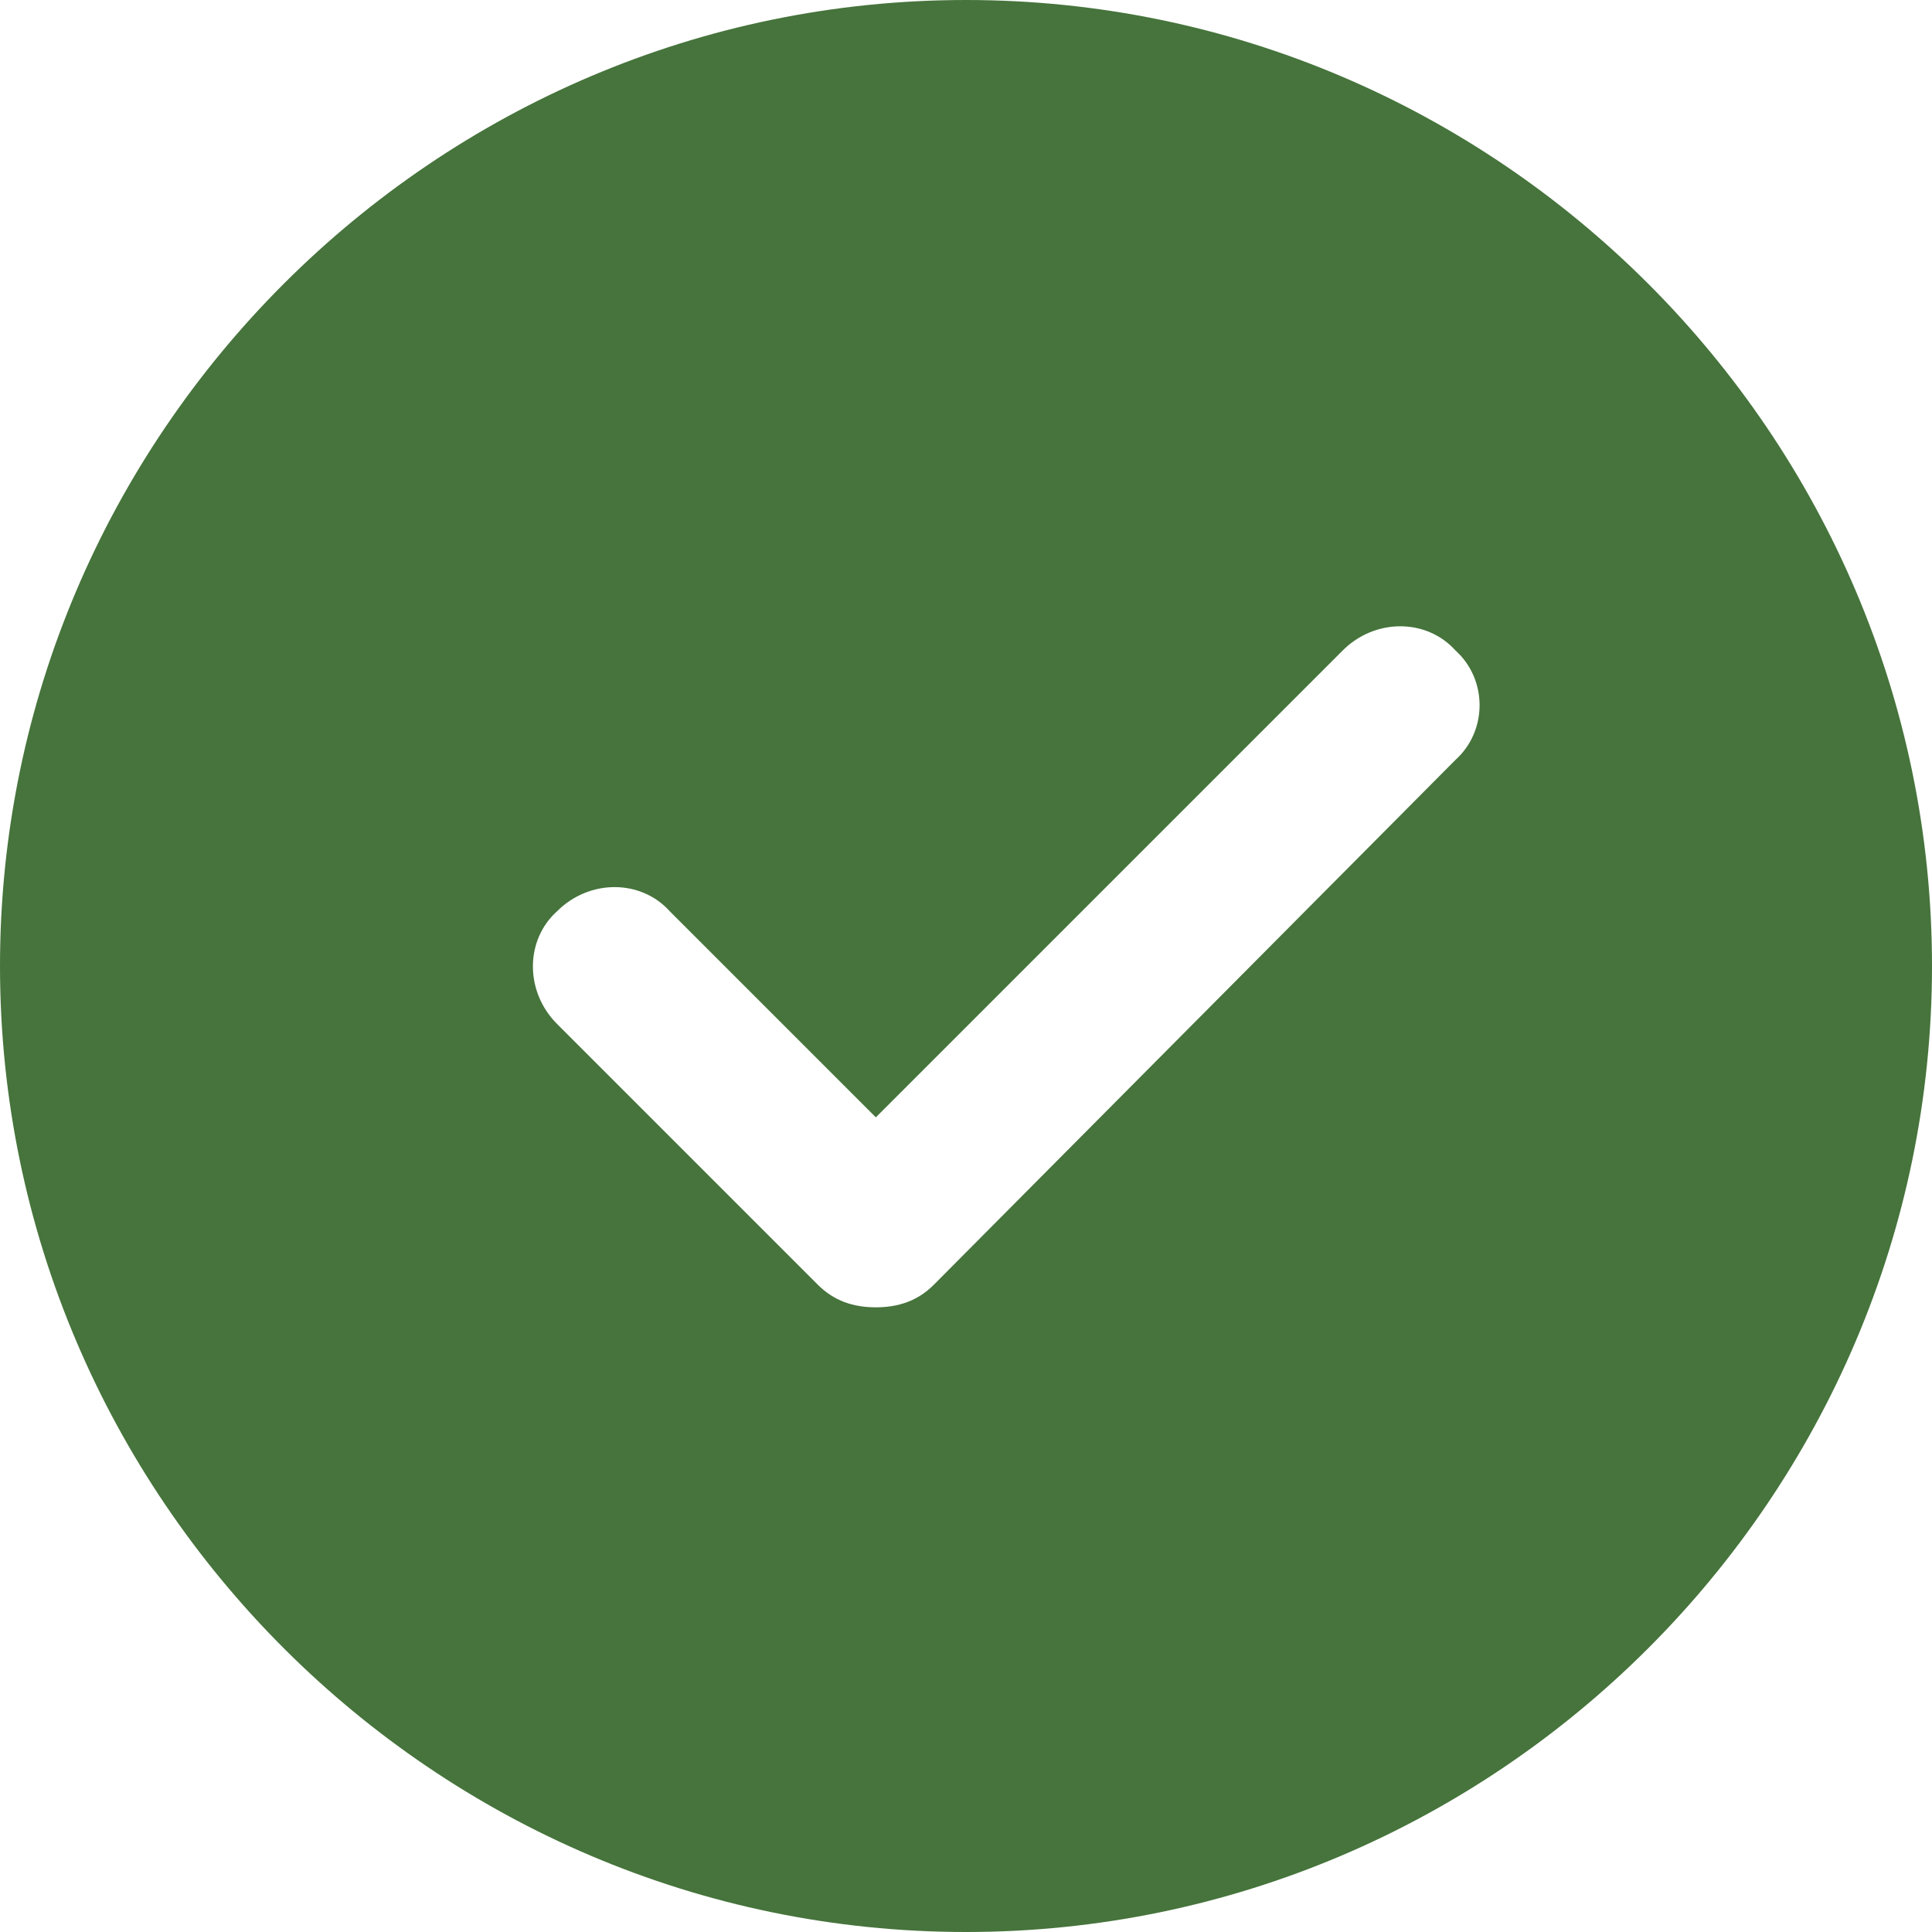
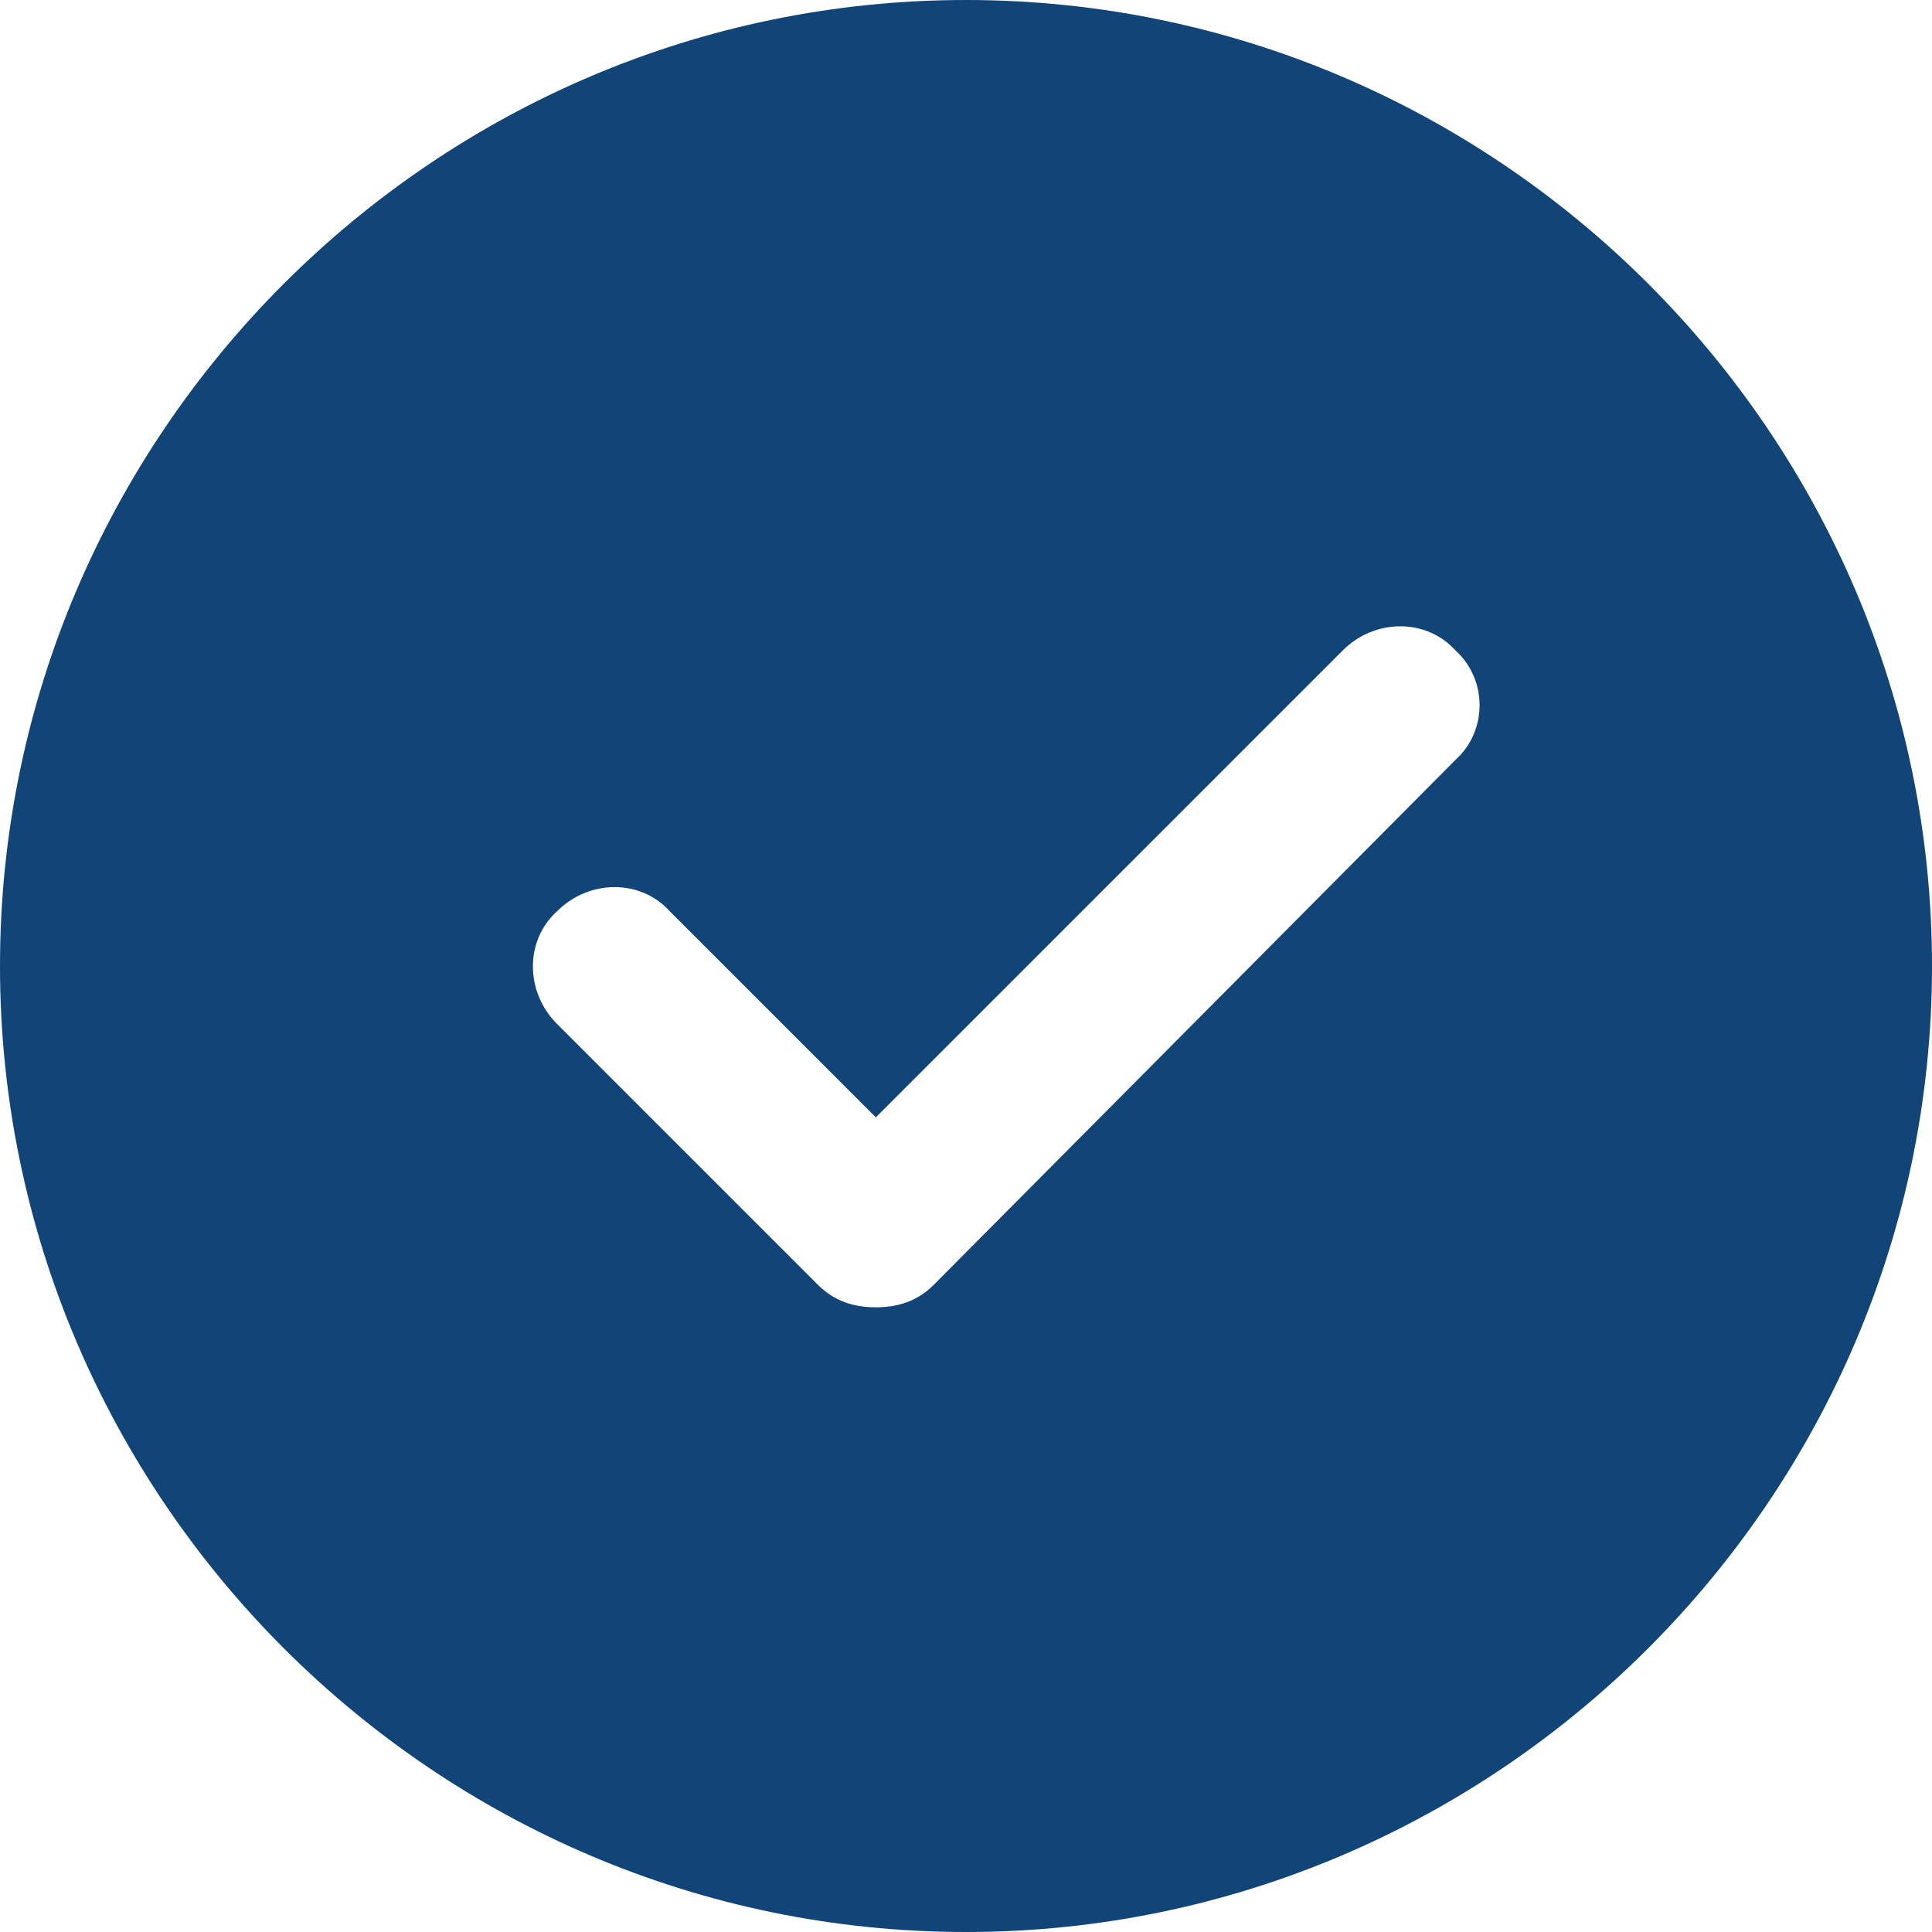
<svg xmlns="http://www.w3.org/2000/svg" version="1.1" id="Layer_1" x="0px" y="0px" viewBox="0 0 60 60" style="enable-background:new 0 0 60 60;" xml:space="preserve">
  <style type="text/css">
- 	.st0{fill:#46743C;}
+ 	.st0{fill:#147;}
</style>
  <path class="st0" d="M30,0C13.5,0,0,13.5,0,30s13.5,30,30,30s30-13.5,30-30S46.5,0,30,0z M45.2,23.6L29,39.9  c-0.5,0.5-1.1,0.7-1.8,0.7s-1.3-0.2-1.8-0.7l-8.1-8.1c-1-1-1-2.6,0-3.5c1-1,2.6-1,3.5,0l6.4,6.4l14.5-14.5c1-1,2.6-1,3.5,0  C46.2,21.1,46.2,22.7,45.2,23.6z" />
</svg>
